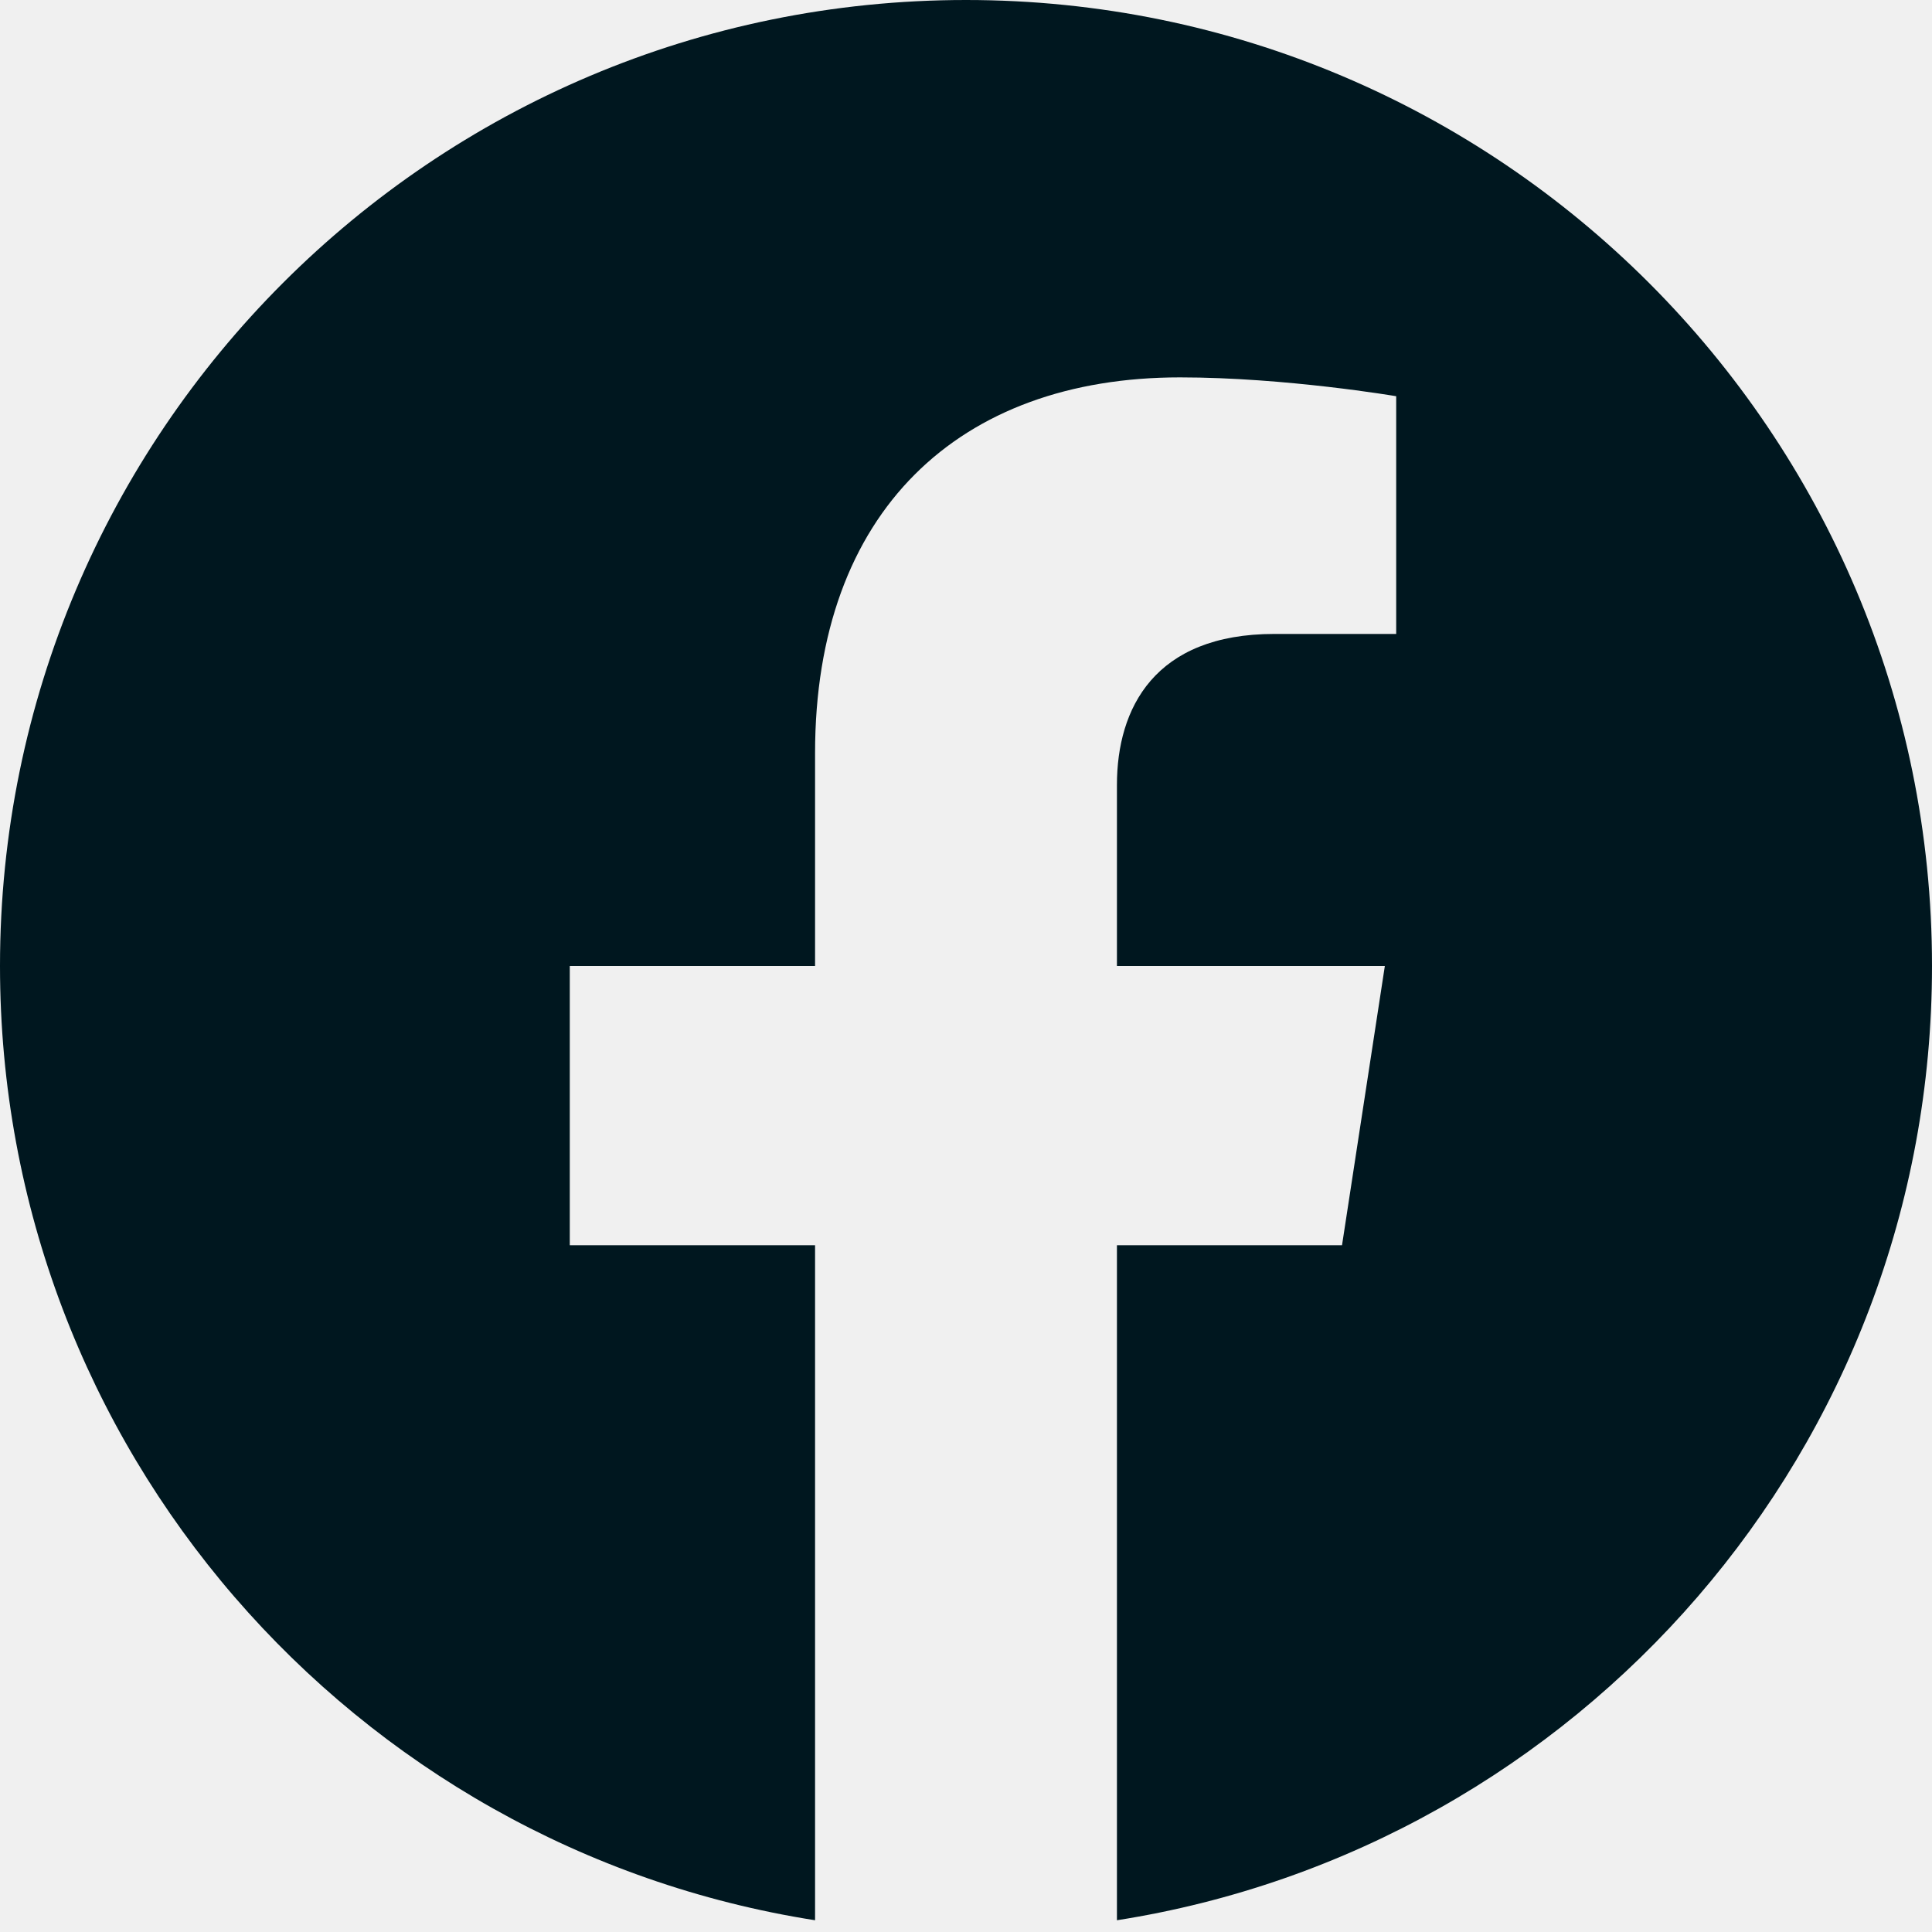
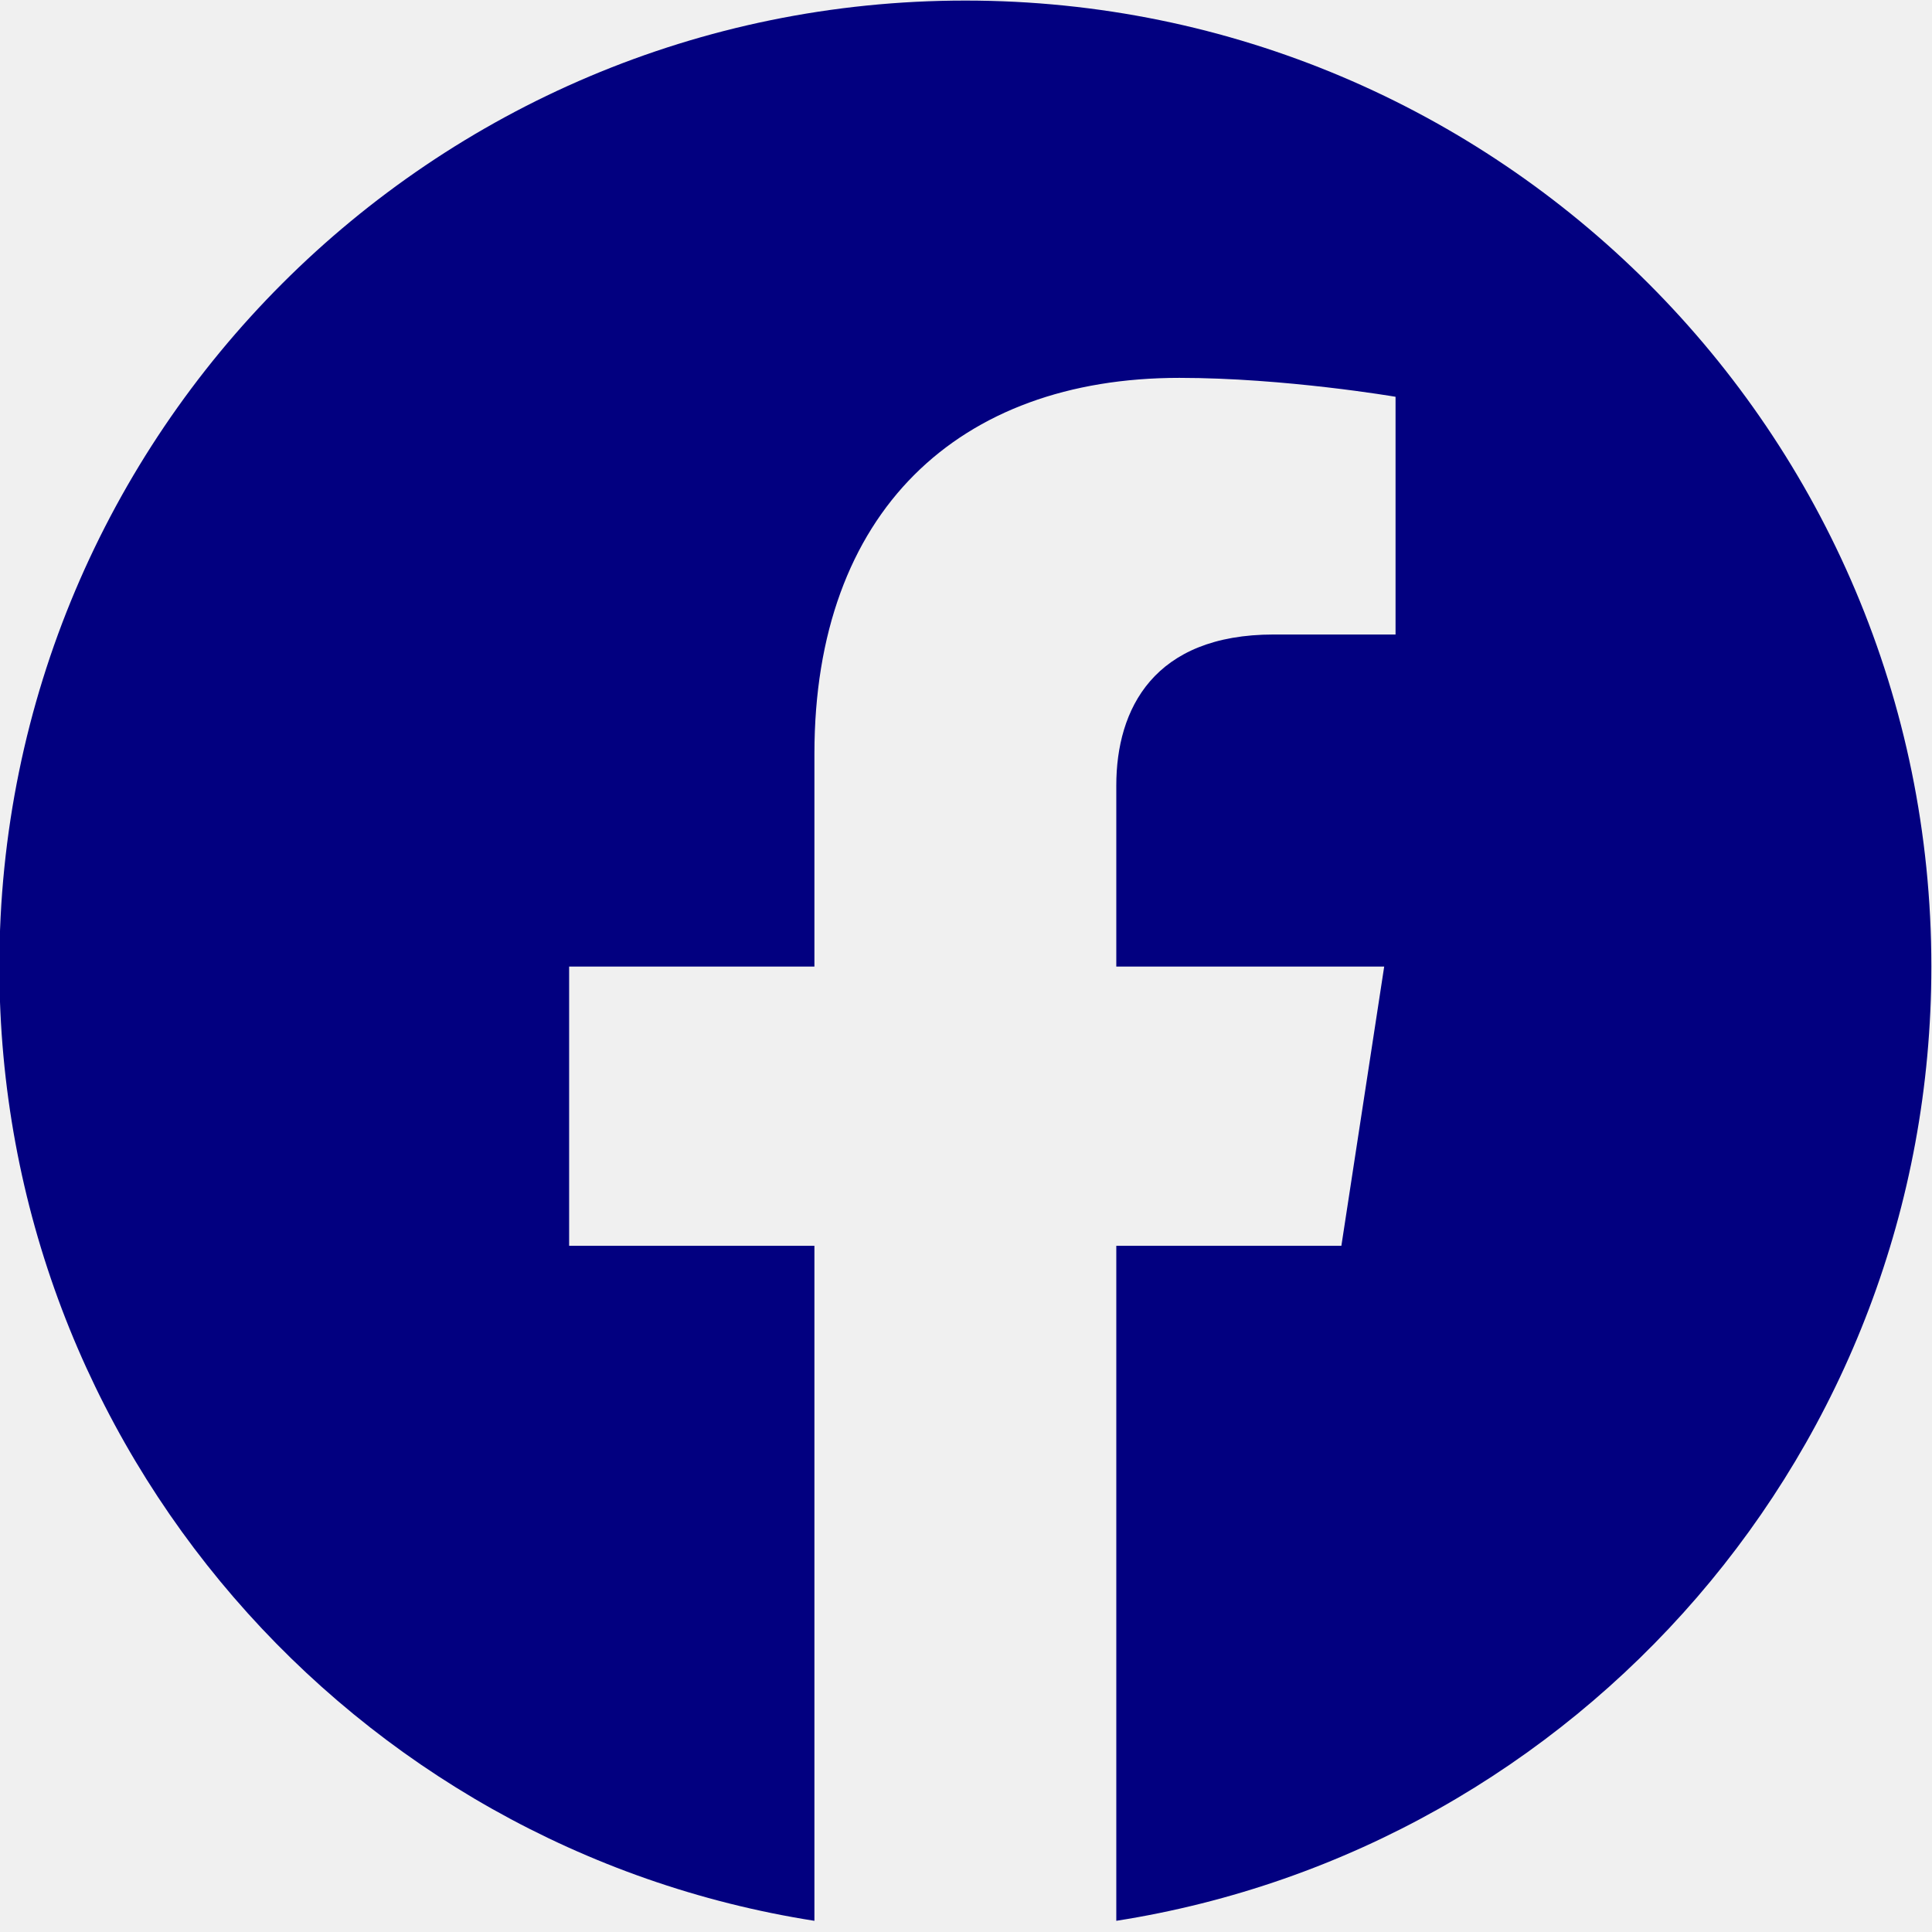
<svg xmlns="http://www.w3.org/2000/svg" width="24" height="24" viewBox="0 0 24 24" fill="none">
-   <g id="Facebook - Negative" clip-path="url(#clip0_346_6029)">
-     <path id="Vector" d="M24 12C24 5.373 18.627 0 12 0C5.373 0 0 5.373 0 12C0 17.989 4.388 22.954 10.125 23.854V15.469H7.078V12H10.125V9.356C10.125 6.349 11.917 4.688 14.658 4.688C15.97 4.688 17.344 4.922 17.344 4.922V7.875H15.831C14.34 7.875 13.875 8.8 13.875 9.75V12H17.203L16.671 15.469H13.875V23.854C19.612 22.954 24 17.989 24 12Z" fill="#00171F" />
+   <g id="Facebook - Negative" clip-path="url(#clip0_515_4425)">
+     <path id="Vector" d="M23.992 12.007C23.992 5.379 18.62 0.007 11.992 0.007C5.365 0.007 -0.008 5.379 -0.008 12.007C-0.008 17.996 4.38 22.961 10.117 23.861V15.476H7.07V12.007H10.117V9.363C10.117 6.356 11.909 4.694 14.65 4.694C15.962 4.694 17.336 4.929 17.336 4.929V7.882H15.823C14.332 7.882 13.867 8.807 13.867 9.757V12.007H17.195L16.663 15.476H13.867V23.861C19.604 22.961 23.992 17.996 23.992 12.007Z" fill="#020080" />
  </g>
  <defs>
-     <clipPath id="clip0_346_6029">
-       <rect width="24" height="24" fill="white" />
+     <clipPath id="clip0_515_4425">
+       <rect width="24" height="24" fill="white" transform="translate(-0.0078125 0.00683594)" />
    </clipPath>
  </defs>
</svg>
